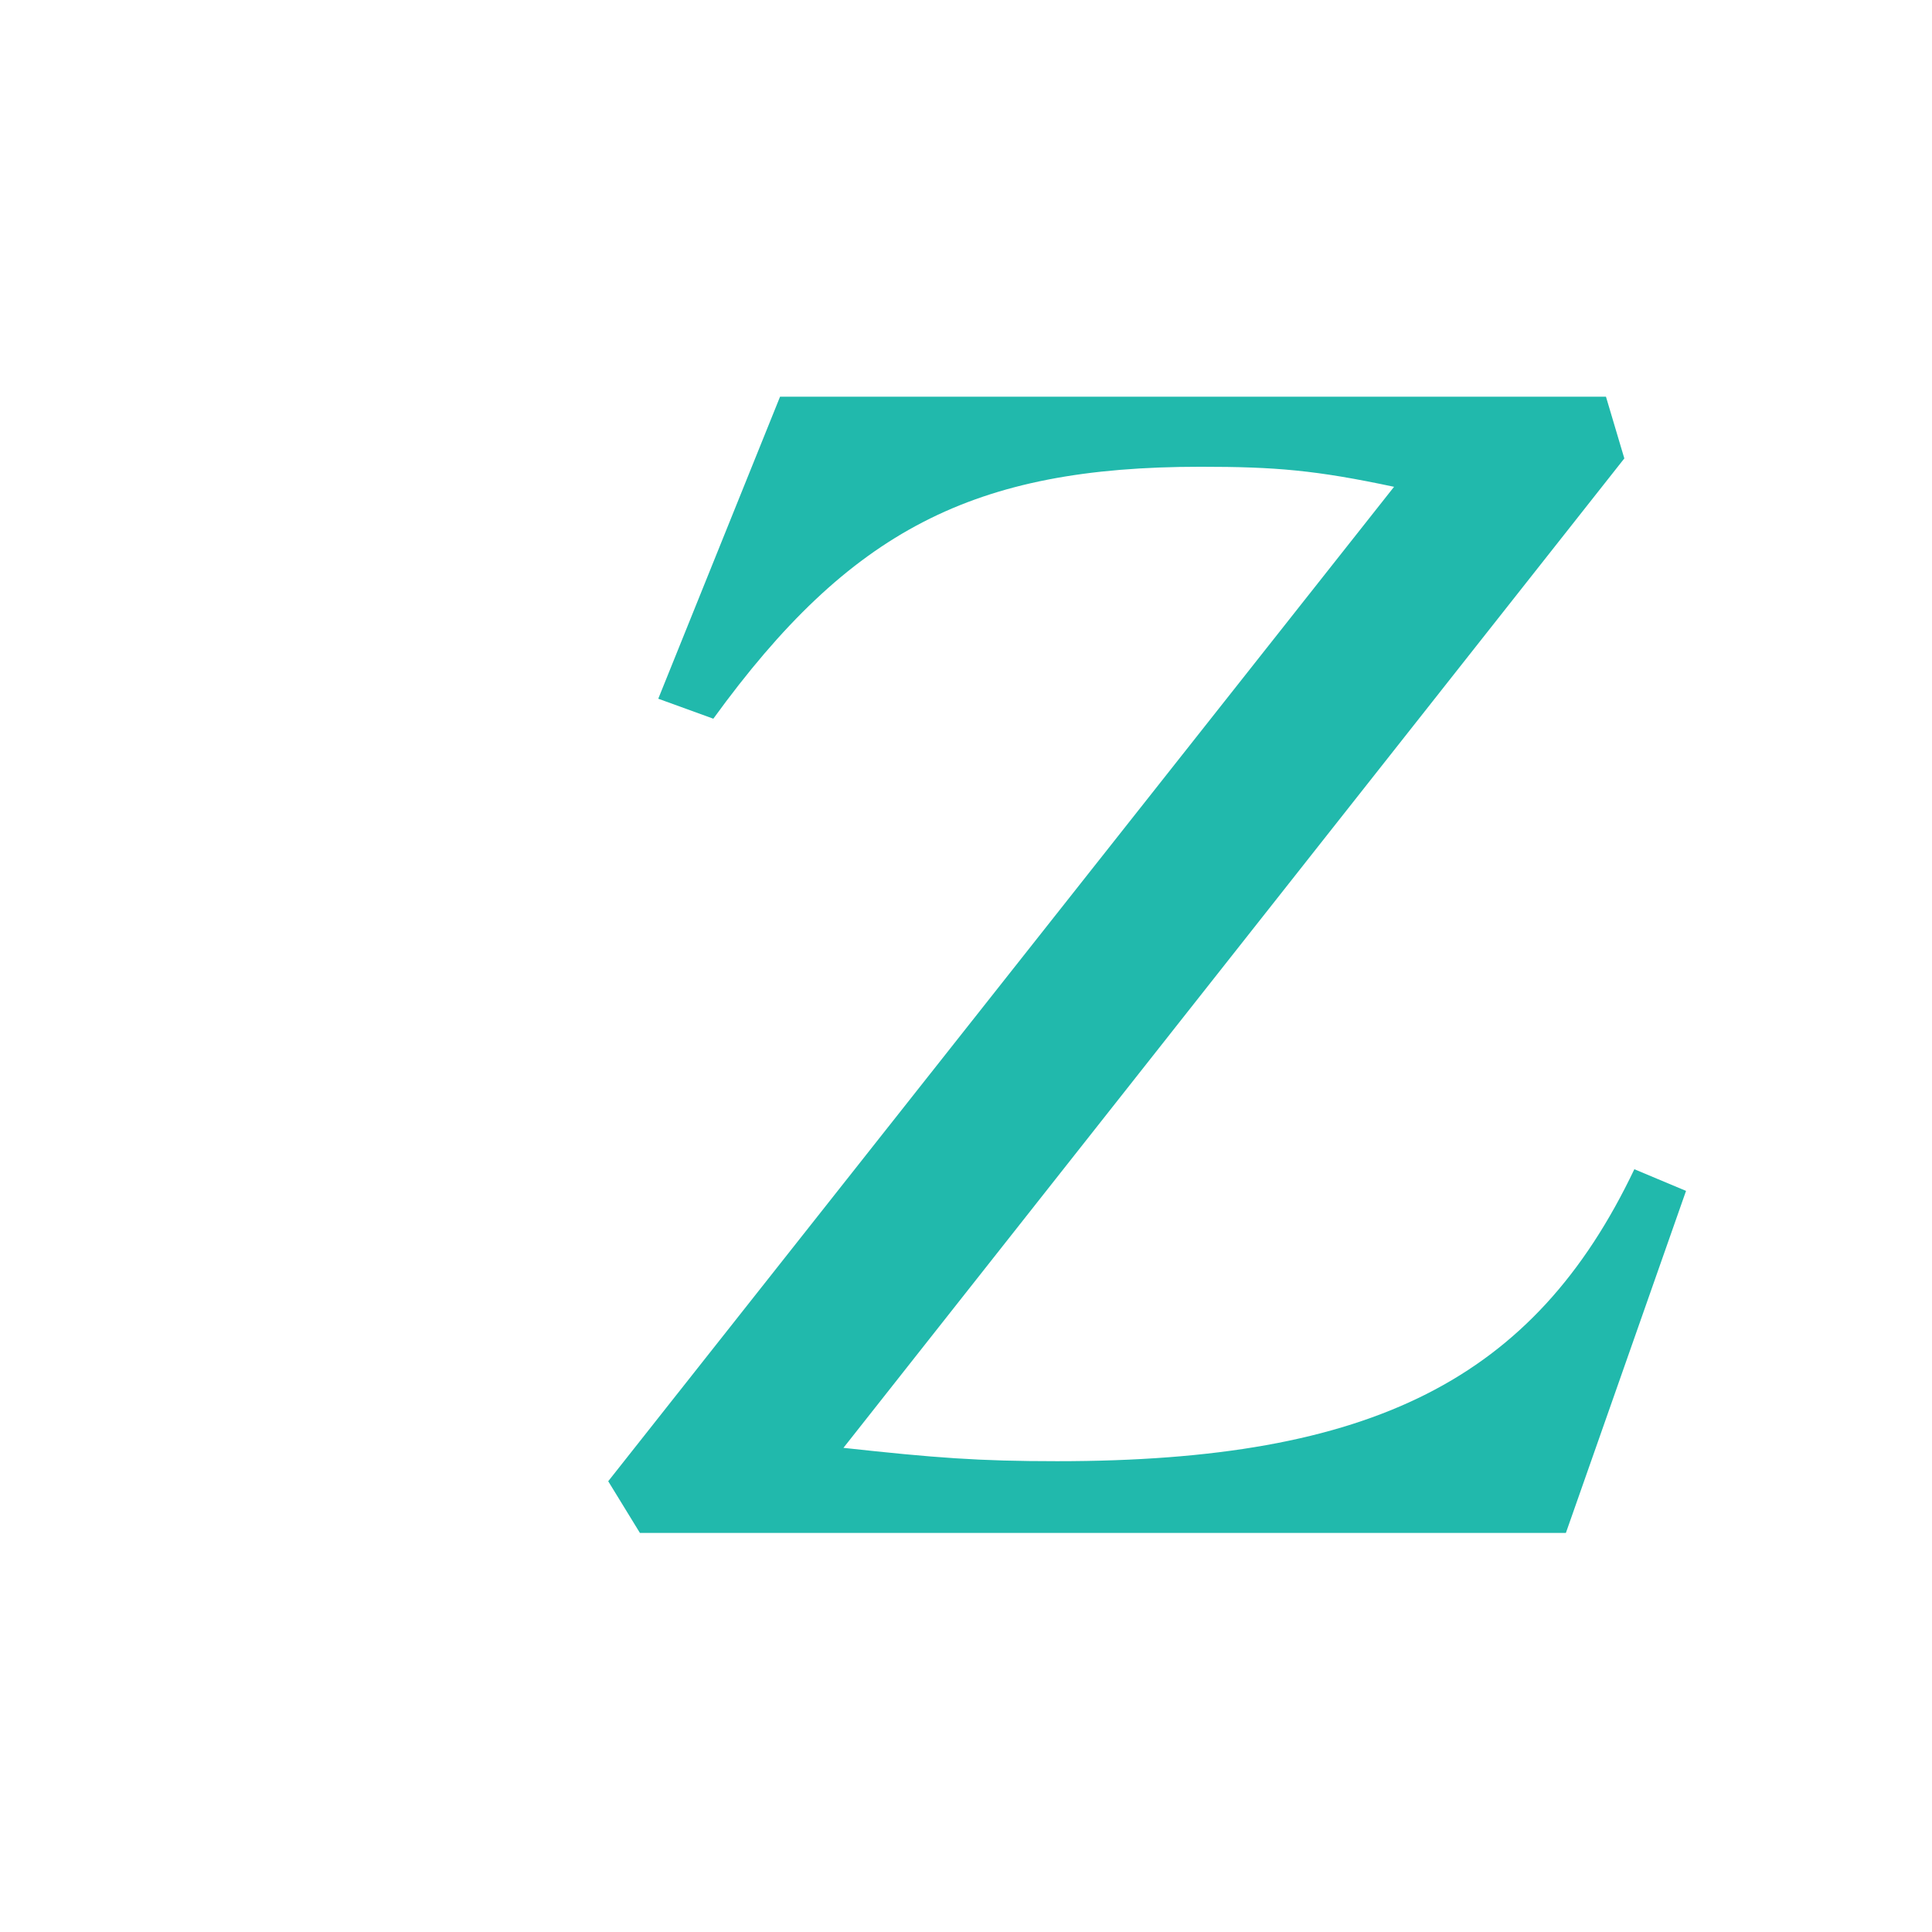
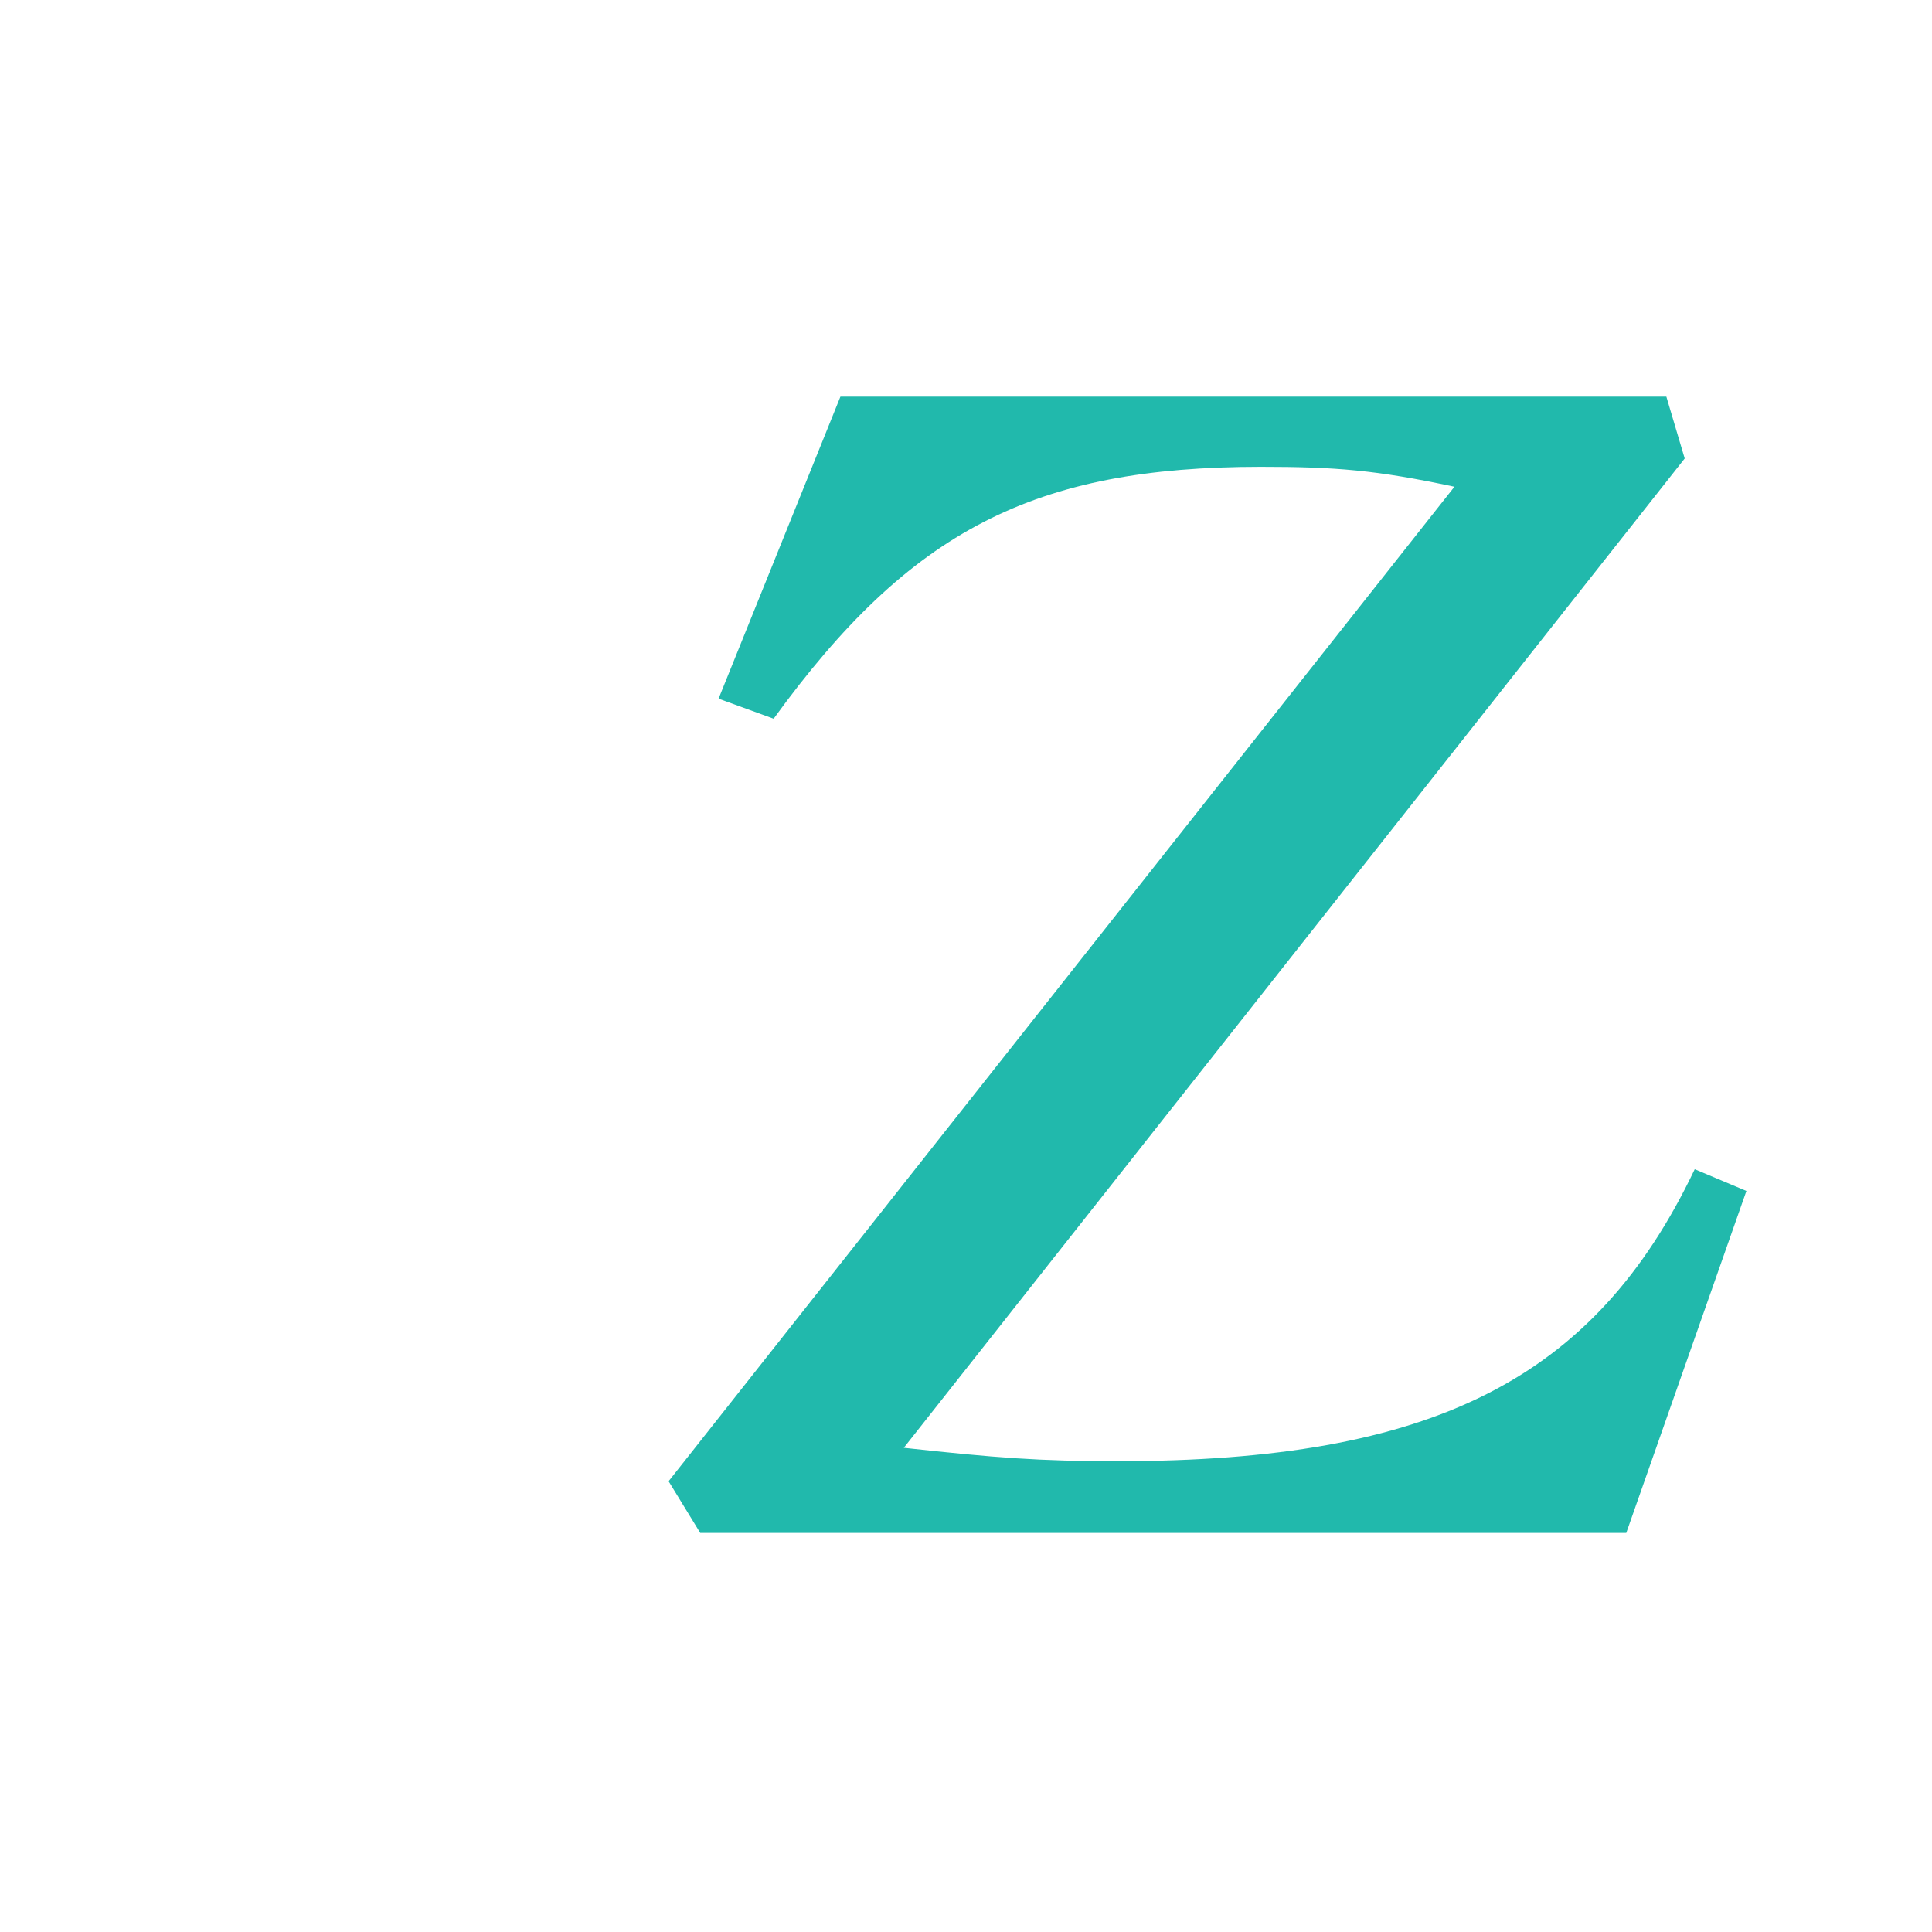
- <svg xmlns="http://www.w3.org/2000/svg" width="32" height="32" viewBox="-2 0 30 32" fill="none" version="1.1">
-   <path d="M 24.926 19.725 24.07 19.366 C 22.411 22.848 19.731 24.202 14.508 24.202 13.209 24.202 12.49 24.147 10.97 23.981 L 23.904 7.593 23.6 6.571 H 9.92 L 7.903 11.573 8.815 11.904 C 11.081 8.781 13.126 7.731 16.884 7.731 18.128 7.731 18.791 7.787 20.09 8.063 L 7.074 24.534 7.599 25.39 H 22.936 Z" style="fill:#21b9ac;fill-opacity:1" />
+ <svg xmlns="http://www.w3.org/2000/svg" width="16" height="16" viewBox="-2 0 14 16" fill="none" version="1.1">
+   <path d="M 11.463 9.863 11.035 9.683 C 10.206 11.424 8.865 12.101 6.254 12.101 5.604 12.101 5.245 12.073 4.485 11.99 L 10.952 3.797 10.8 3.285 H 3.96 L 2.951 5.786 3.407 5.952 C 4.54 4.391 5.563 3.866 7.442 3.866 8.064 3.866 8.396 3.893 9.045 4.031 L 2.537 12.267 2.799 12.695 H 10.468 Z" style="fill:#21b9ac;fill-opacity:1" />
</svg>
